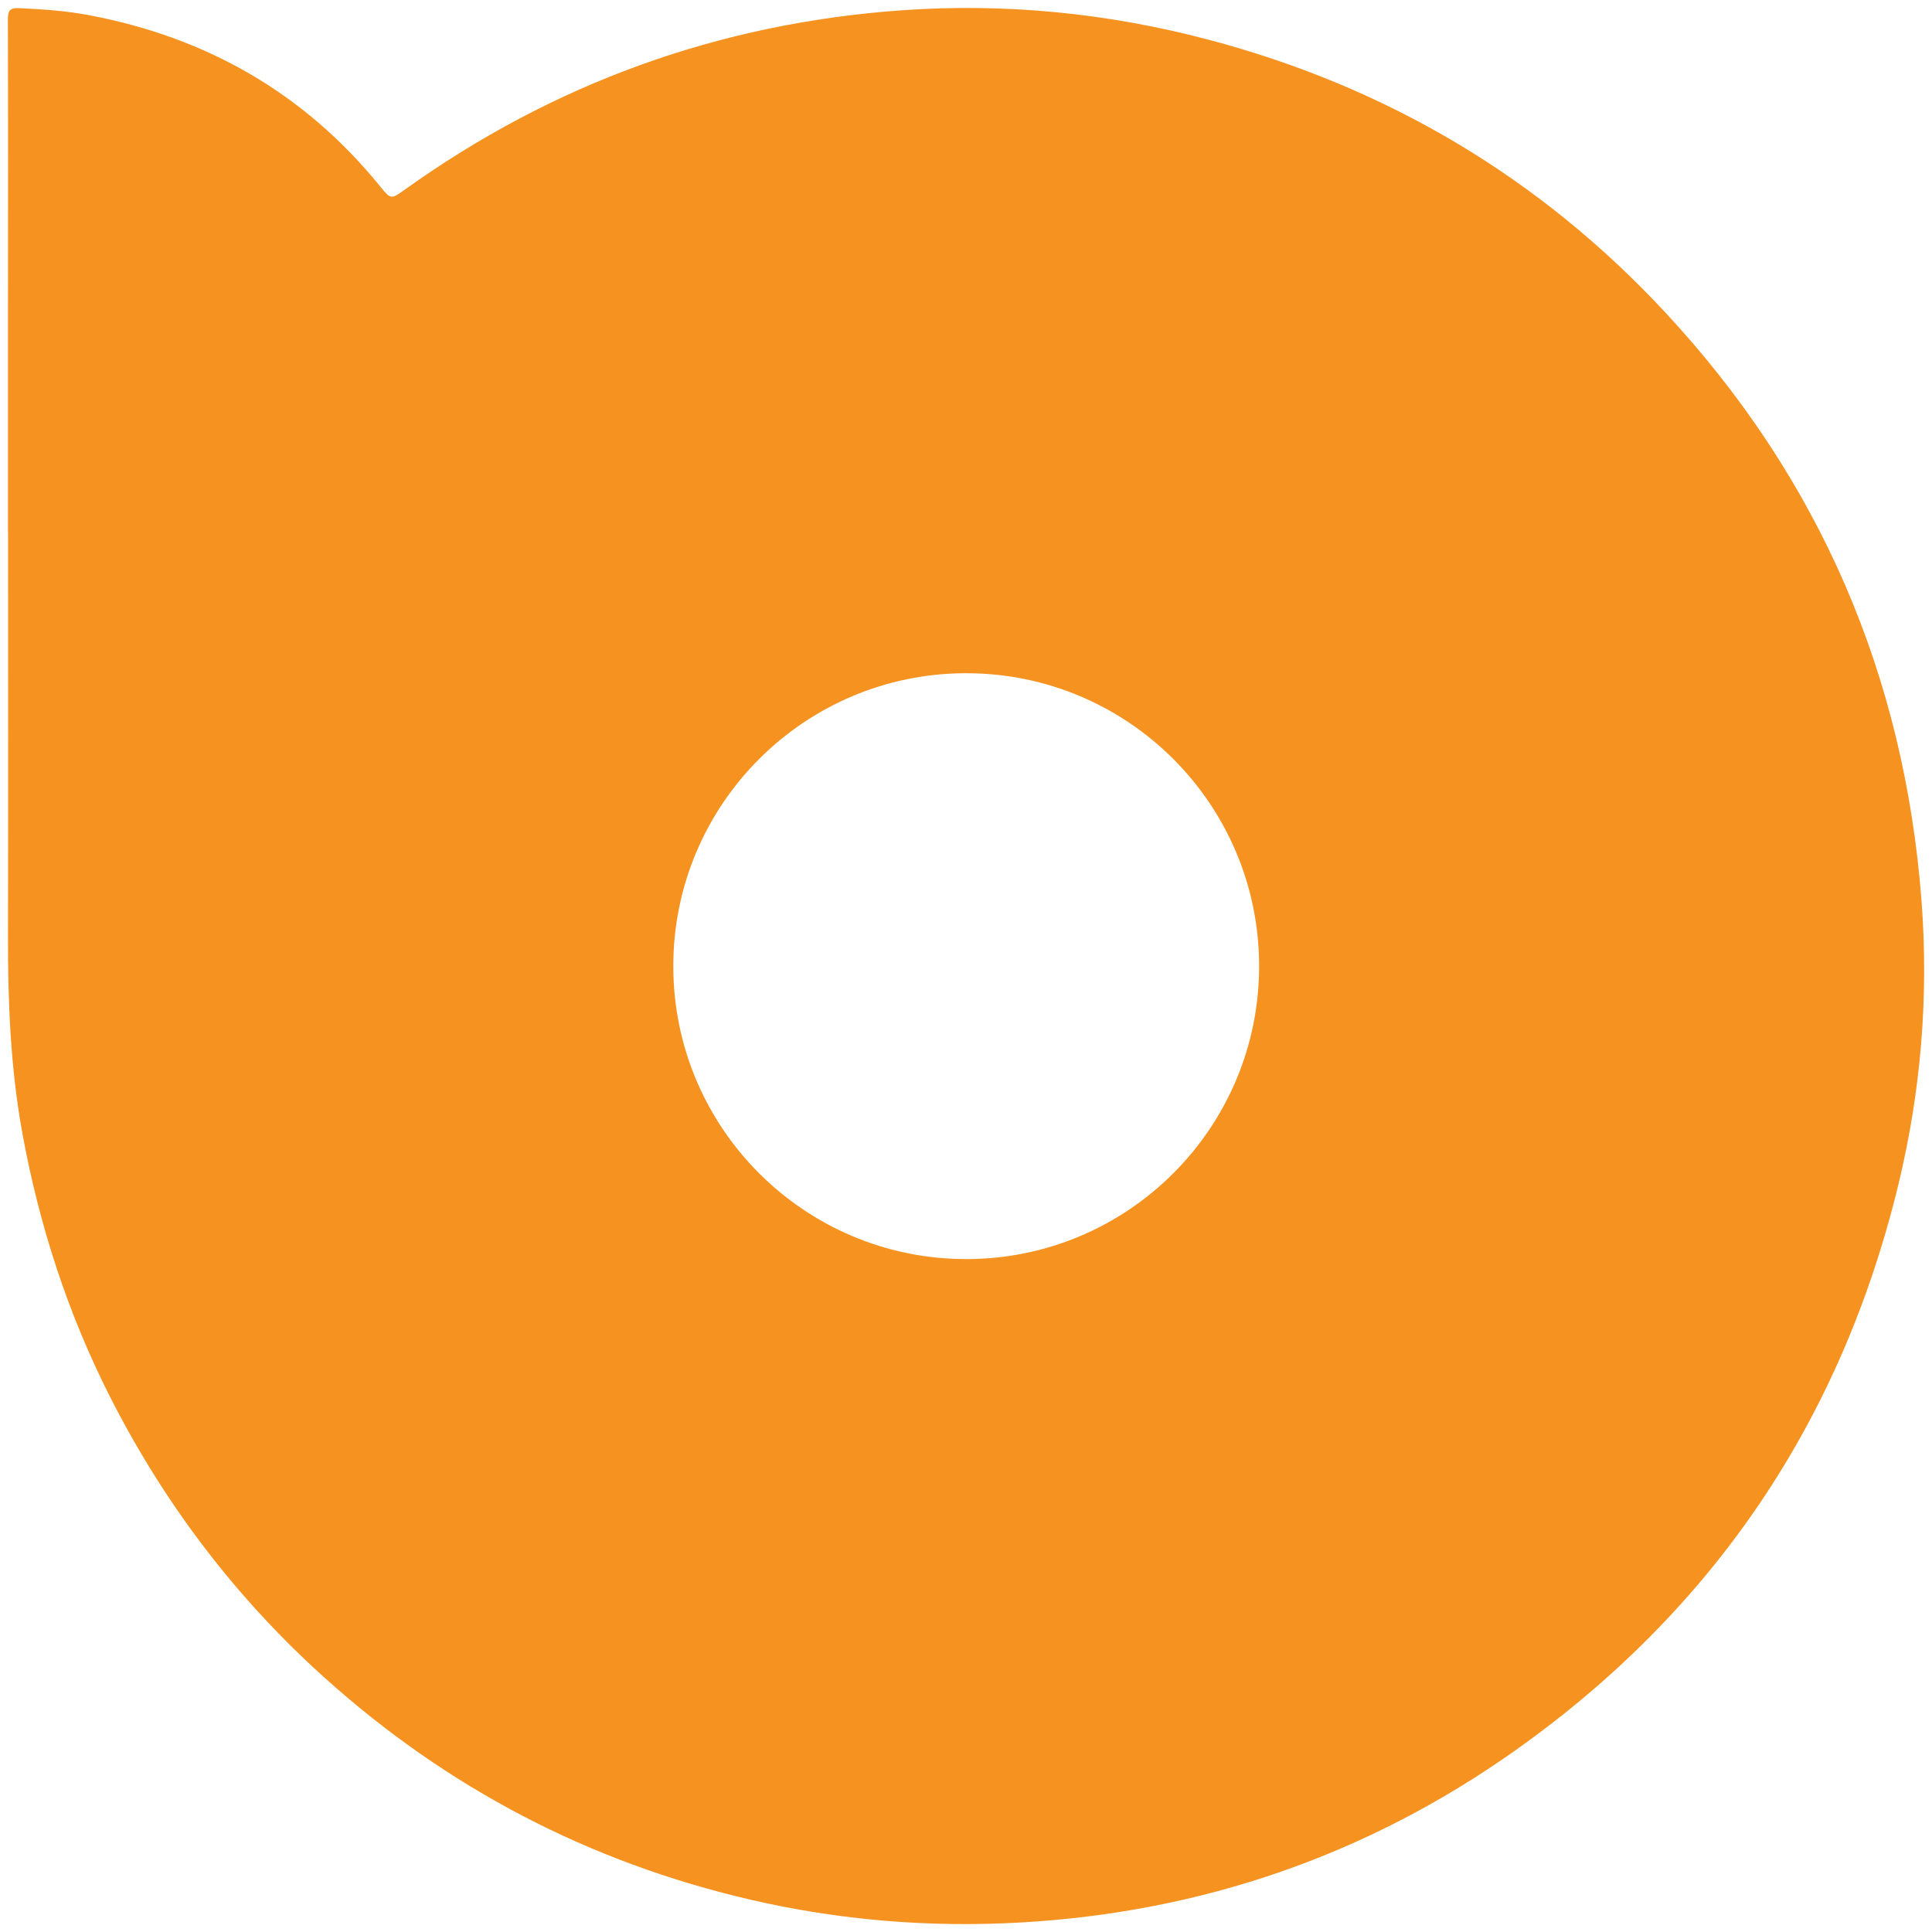
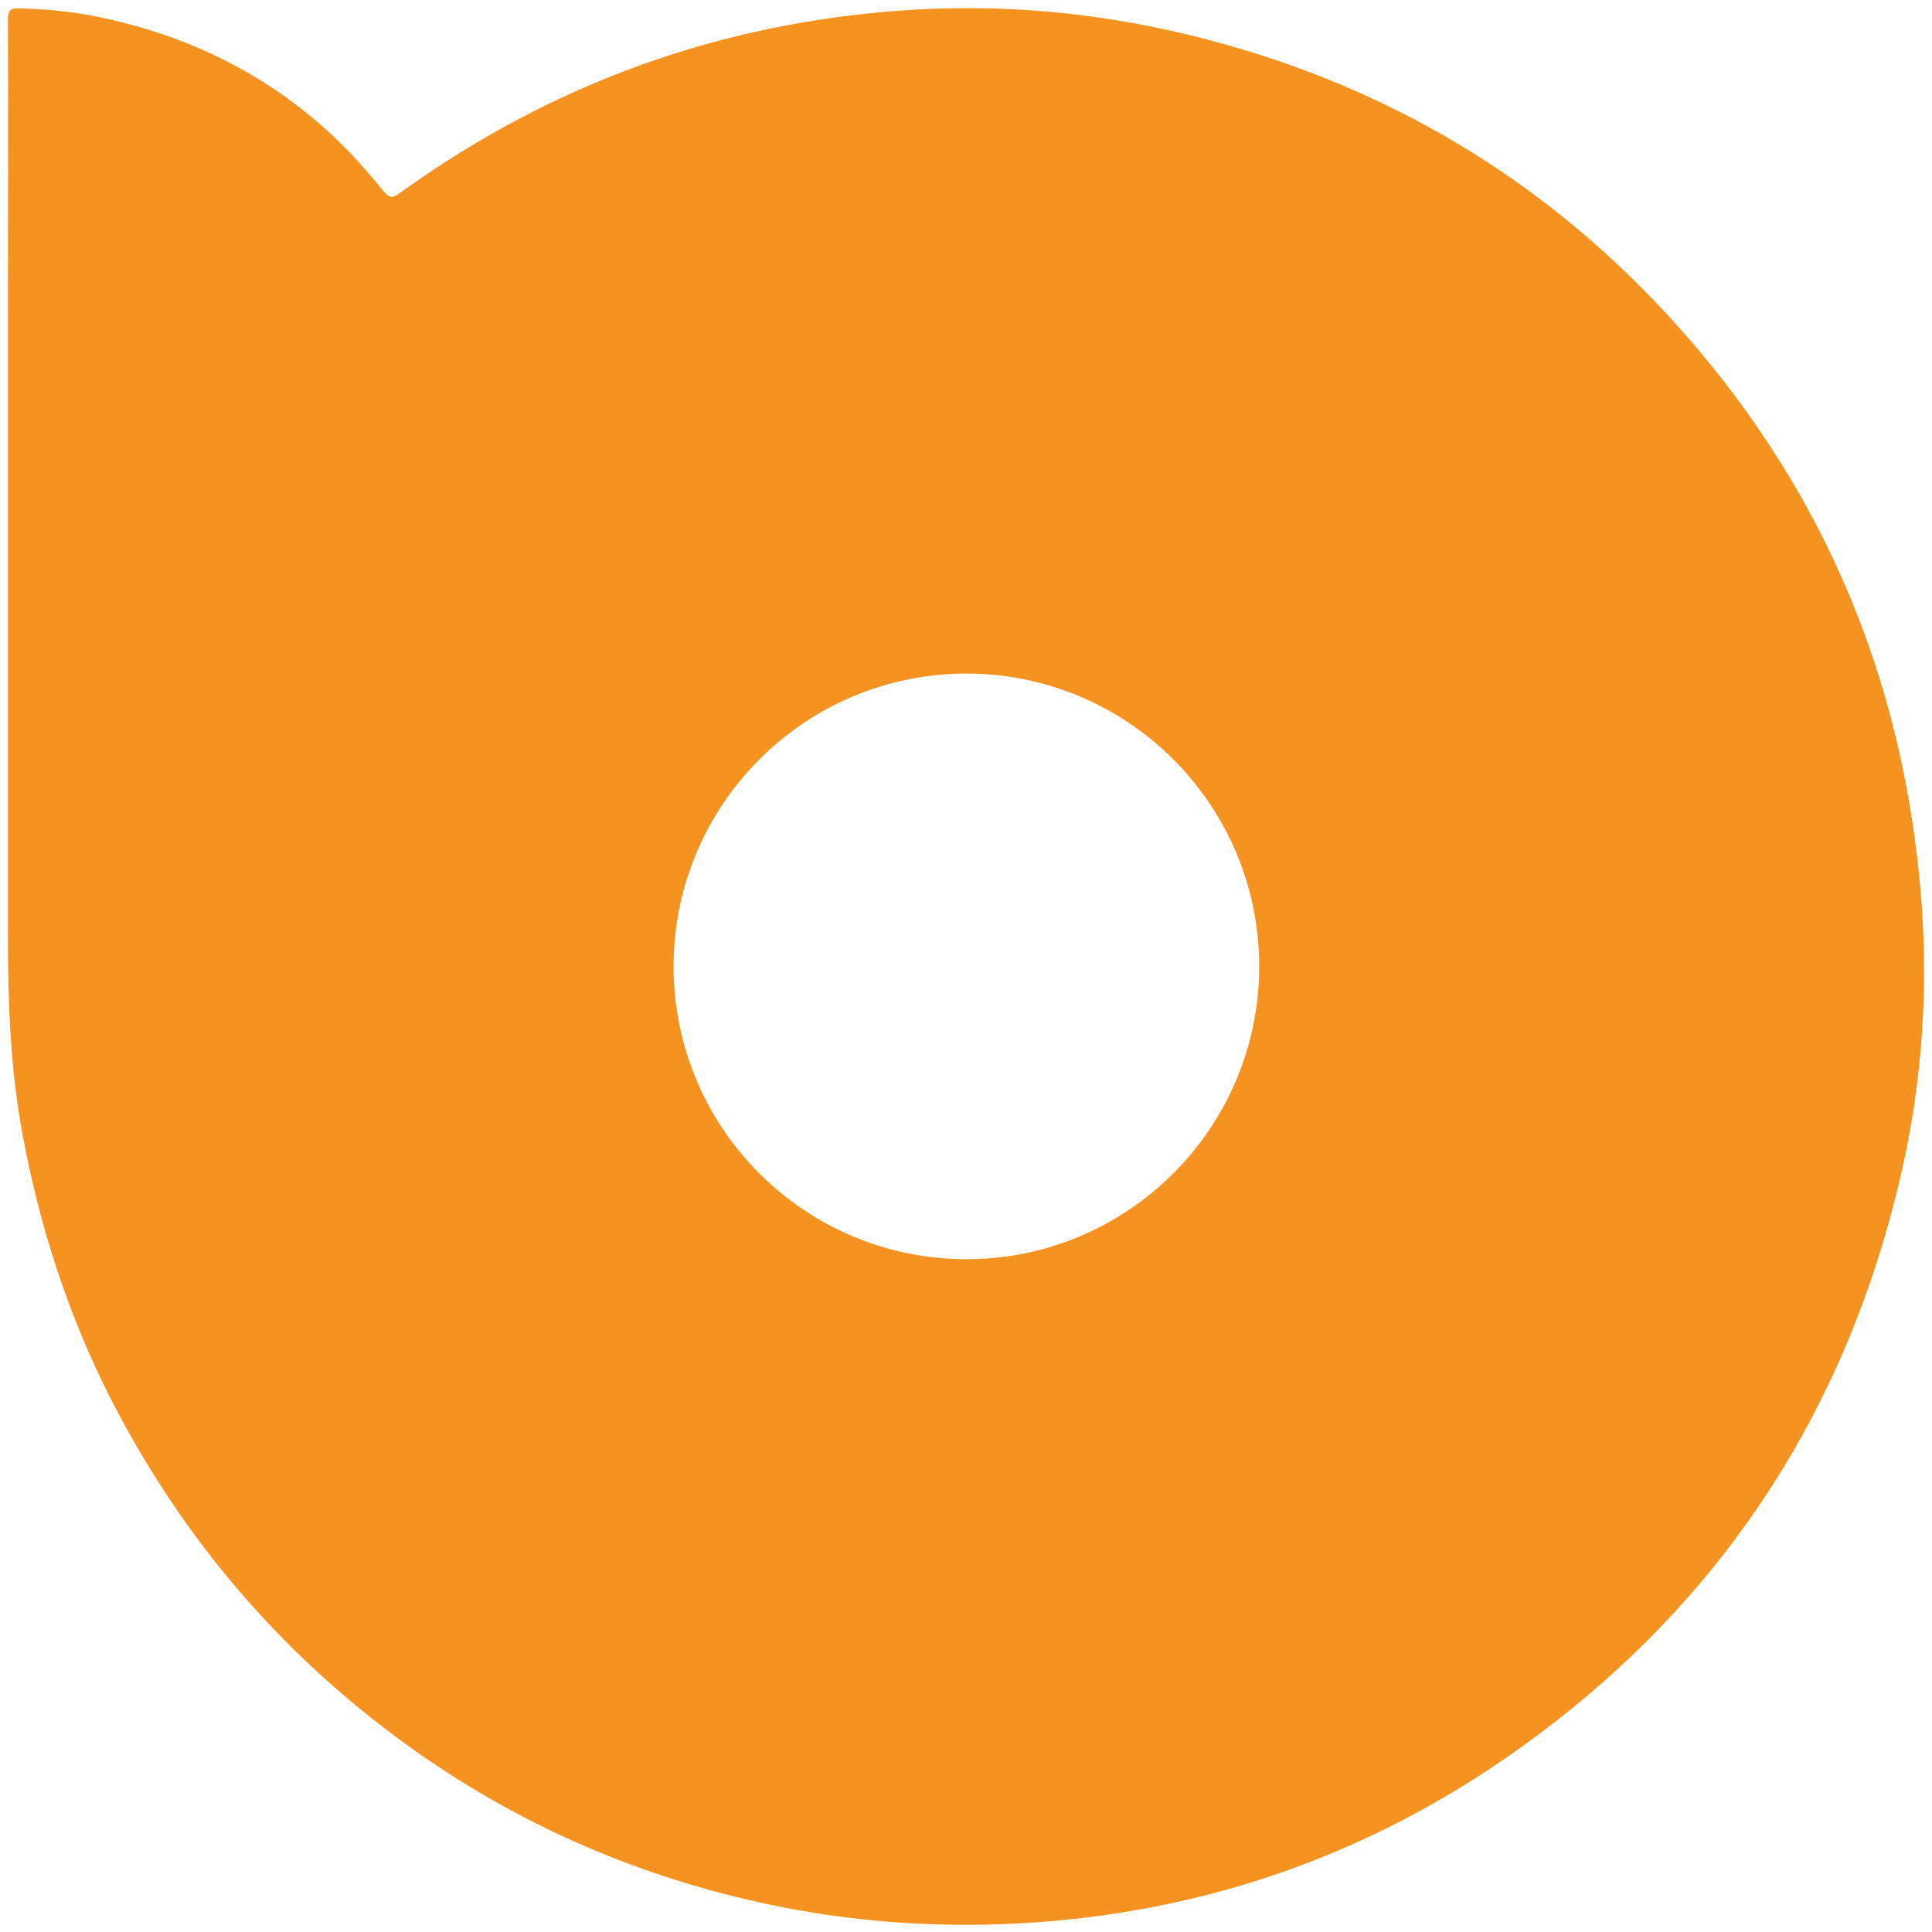
- <svg xmlns="http://www.w3.org/2000/svg" version="1.1" id="Layer_1" x="0px" y="0px" viewBox="0 0 512 512" style="enable-background:new 0 0 512 512;" xml:space="preserve">
-   <style type="text/css">
- 	.st0{fill:#F69220;}
- </style>
-   <path class="st0" d="M441.43,82.92c-33.34-35.91-73.98-59.96-121.35-72.45c-26.64-7.03-53.81-9.7-81.31-7.73  c-48.21,3.47-92.03,19.31-131.36,47.42c-3.8,2.72-3.82,2.76-6.75-0.86C80.6,24.62,54.66,9.89,23.59,4.02  C17.5,2.87,11.29,2.44,5.08,2.16c-2.38-0.11-3,0.58-2.99,2.93c0.08,25.68,0.03,51.37,0.03,77.06c0,19.66,0,39.33,0,59  c0,0,0.01,0,0.02,0c0,35.56,0.05,71.13-0.02,106.7c-0.05,17.52,0.64,34.99,3.77,52.26c4.48,24.62,12.13,48.23,23.53,70.57  c14.35,28.13,33.17,52.86,56.63,73.96c32.52,29.24,70.11,48.88,112.77,58.78c23.62,5.48,47.55,7.43,71.69,6.06  c47.97-2.73,91.84-17.83,131.07-45.62c52.56-37.24,86.38-87.38,101.53-150.02c5.96-24.67,8.03-49.76,6.12-75.03  C504.69,179.05,482.24,126.88,441.43,82.92z M256.06,333.67c-42.87,0-77.63-34.76-77.63-77.63c0-42.87,34.76-77.63,77.63-77.63  s77.62,34.76,77.62,77.63C333.68,298.91,298.93,333.67,256.06,333.67z" />
+ <svg xmlns="http://www.w3.org/2000/svg" version="1.2" baseProfile="tiny" id="Layer_1" x="0px" y="0px" viewBox="0 0 512 512" overflow="visible" xml:space="preserve">
+   <path fill="#F69220" d="M441.4,82.9c-33.3-35.9-74-60-121.4-72.4c-26.6-7-53.8-9.7-81.3-7.7c-48.2,3.5-92,19.3-131.4,47.4  c-3.8,2.7-3.8,2.8-6.8-0.9C80.6,24.6,54.7,9.9,23.6,4C17.5,2.9,11.3,2.4,5.1,2.2c-2.4-0.1-3,0.6-3,2.9c0.1,25.7,0,51.4,0,77.1  c0,19.7,0,39.3,0,59c0,0,0,0,0,0c0,35.6,0,71.1,0,106.7c0,17.5,0.6,35,3.8,52.3c4.5,24.6,12.1,48.2,23.5,70.6  c14.4,28.1,33.2,52.9,56.6,74c32.5,29.2,70.1,48.9,112.8,58.8c23.6,5.5,47.6,7.4,71.7,6.1c48-2.7,91.8-17.8,131.1-45.6  c52.6-37.2,86.4-87.4,101.5-150c6-24.7,8-49.8,6.1-75C504.7,179.1,482.2,126.9,441.4,82.9z M256.1,333.7  c-42.9,0-77.6-34.8-77.6-77.6s34.8-77.6,77.6-77.6s77.6,34.8,77.6,77.6S298.9,333.7,256.1,333.7z" />
</svg>
